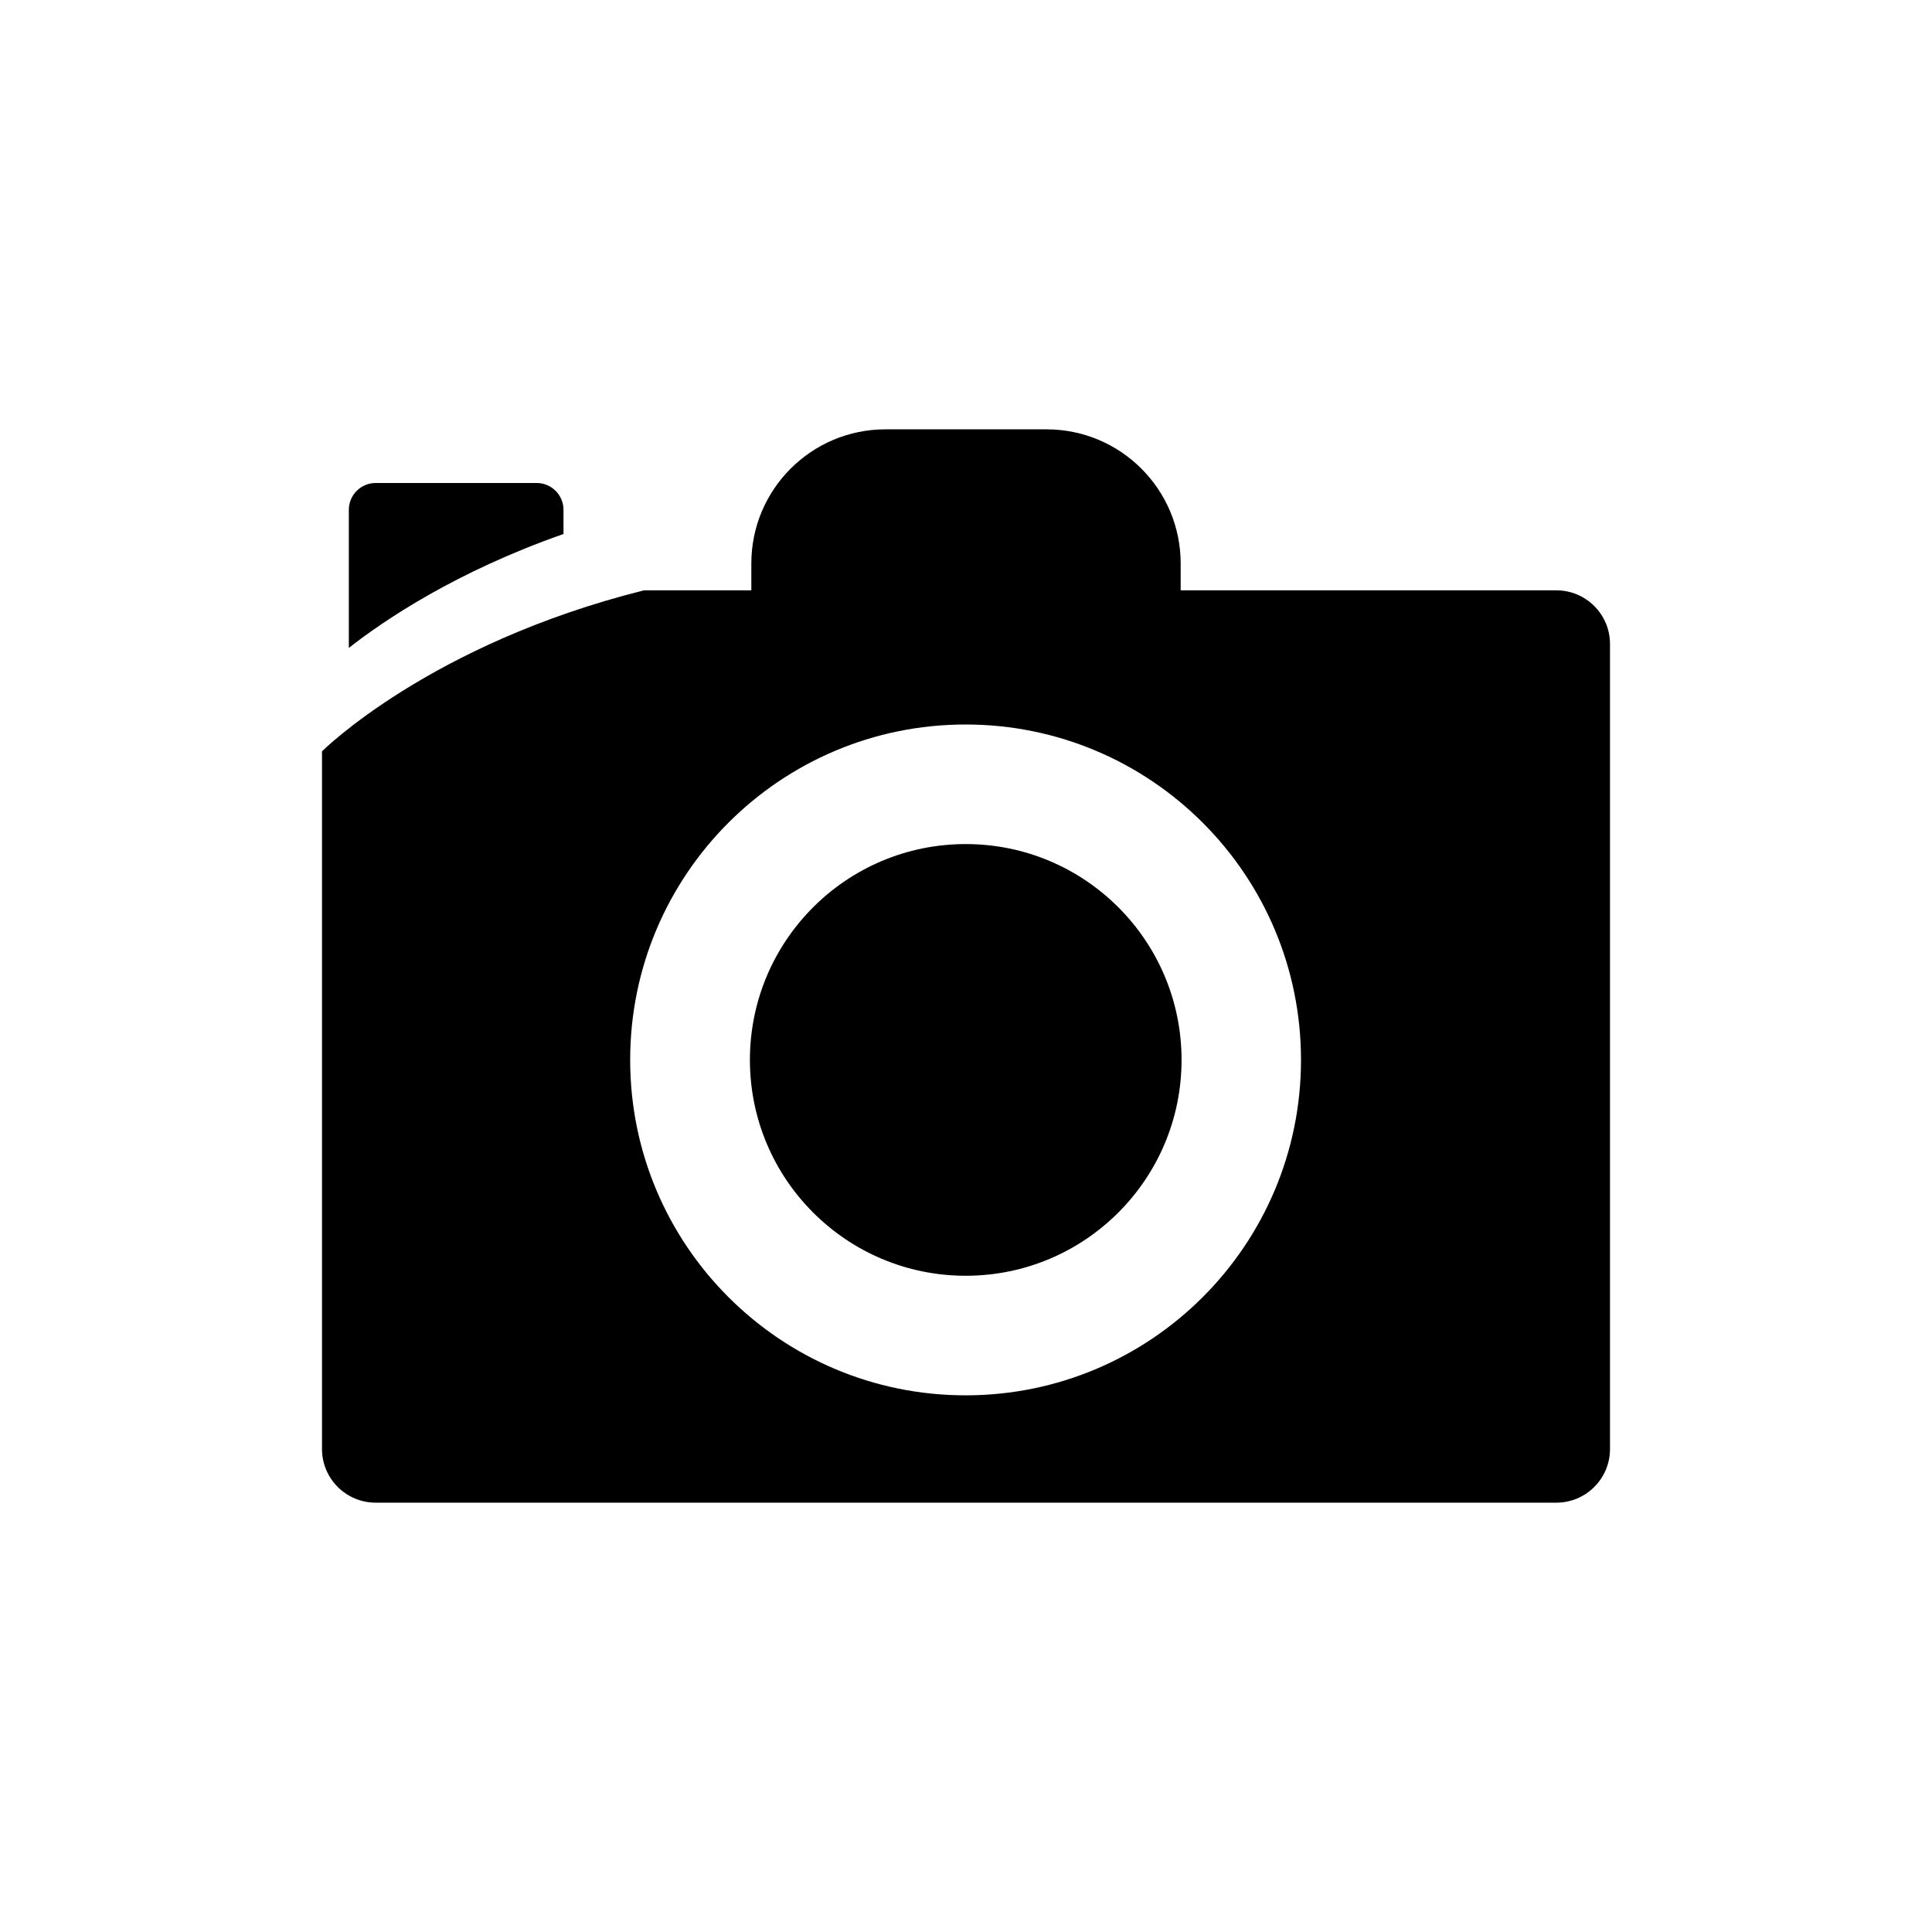
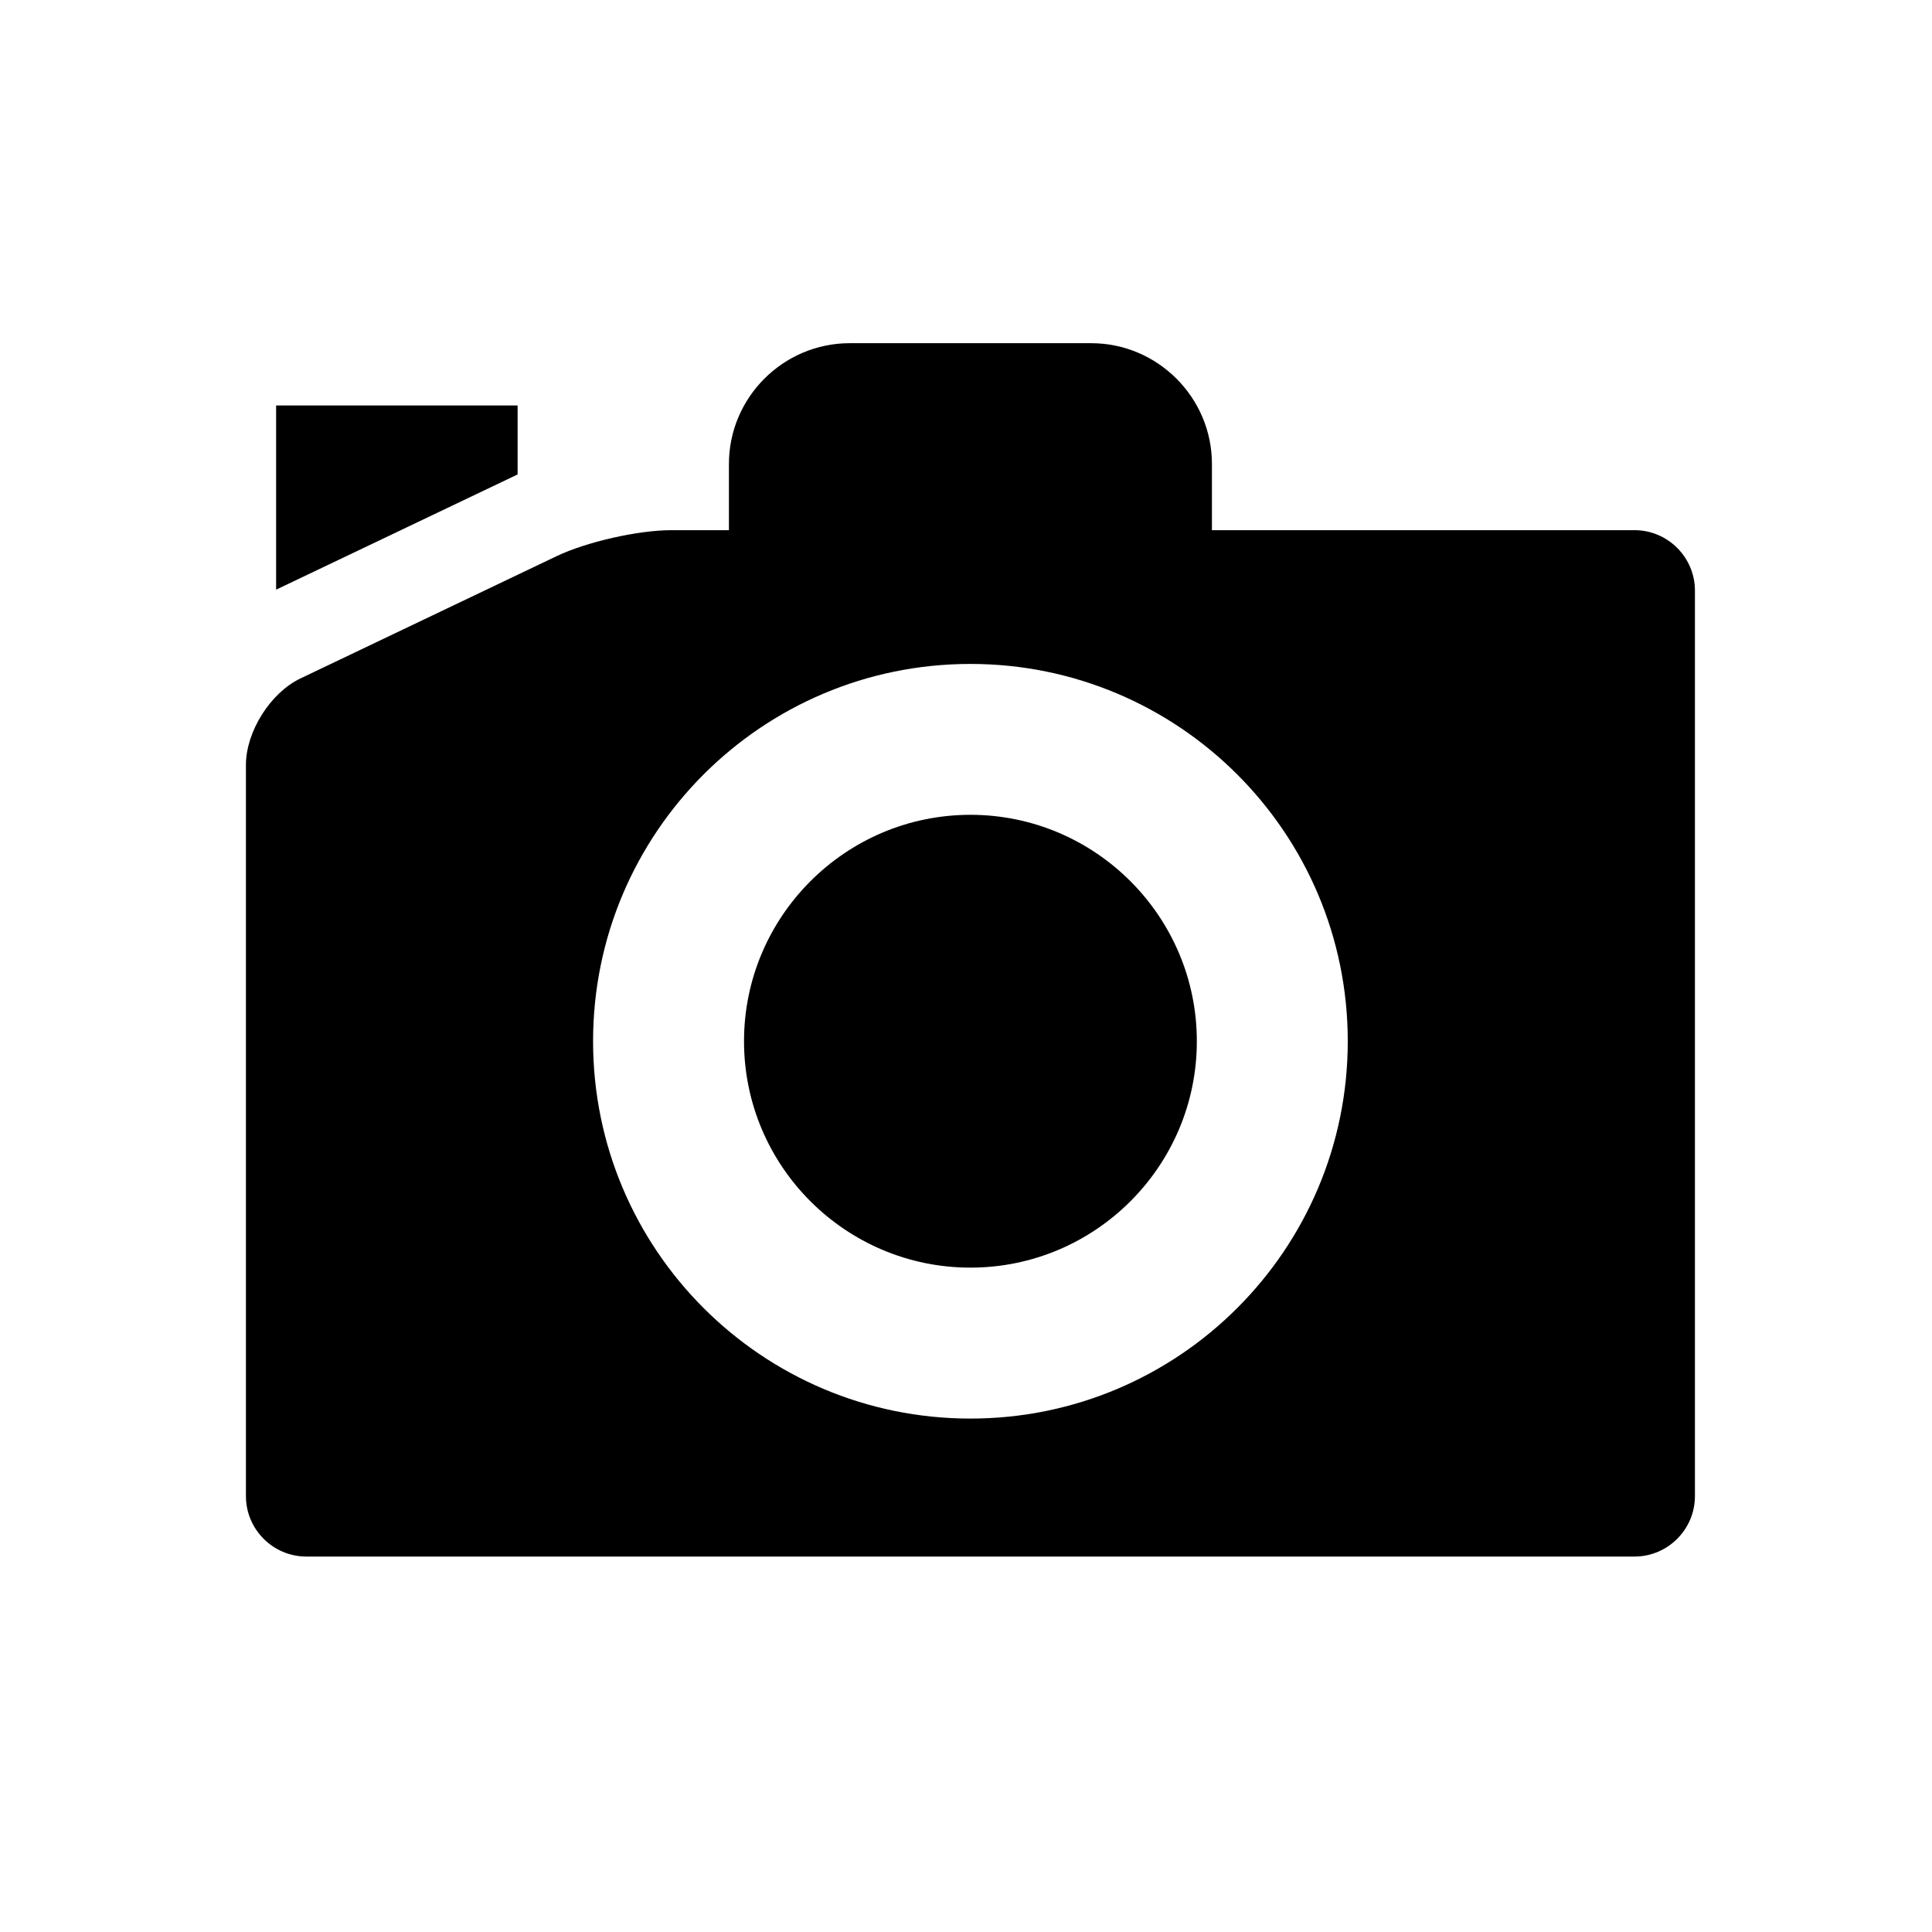
- <svg xmlns="http://www.w3.org/2000/svg" version="1.1" x="0px" y="0px" width="480px" height="480px" viewBox="0 0 480 480" style="enable-background:new 0 0 480 480;" xml:space="preserve">
-   <path style="fill-rule:evenodd;clip-rule:evenodd;" d="M386.667,146.667h-93.334V140c0-18.411-14.922-33.333-33.333-33.333h-40   c-18.408,0-33.333,14.922-33.333,33.333v6.667H160c-53.333,13.333-80,40-80,40V360c0,7.363,5.97,13.333,13.333,13.333h293.334   c7.363,0,13.333-5.97,13.333-13.333V160C400,152.637,394.03,146.667,386.667,146.667z M239.899,346.667   c-46.025,0-83.334-37.312-83.334-83.334c0-46.021,37.309-83.333,83.334-83.333s83.33,37.312,83.33,83.333   C323.229,309.355,285.925,346.667,239.899,346.667z M140,126.667c0-3.686-2.985-6.667-6.667-6.667h-40   c-3.682,0-6.666,2.981-6.666,6.667v34.31c8.86-6.953,26.611-18.933,53.333-28.308V126.667z M239.935,209.707   c-29.615,0-53.623,24.011-53.623,53.626c0,29.616,24.008,53.627,53.623,53.627c29.616,0,53.62-24.011,53.62-53.627   C293.555,233.718,269.551,209.707,239.935,209.707z" />
+ <svg xmlns="http://www.w3.org/2000/svg" version="1.1" baseProfile="tiny" x="0px" y="0px" width="480px" height="480px" viewBox="0 0 480 480" xml:space="preserve">
+   <g id="camera">
+     <path d="M241.098,202.438c-31.012,0-56.248,25.253-56.248,56.253c0,31.03,25.236,56.248,56.248,56.248   c31.018,0,56.252-25.218,56.252-56.248C297.35,227.69,272.116,202.438,241.098,202.438z" />
+     <path d="M406.102,131.719H301.1v-16.451c0-16.516-13.5-30.003-29.998-30.003H211.1c-16.5,0-30,13.487-30,30.003v16.451h-14.297   c-8.25,0-21.094,2.908-28.533,6.468l-63.639,30.378c-7.438,3.547-13.529,13.203-13.529,21.47v181.688   c0,8.249,6.748,14.997,14.996,14.997h330.004c8.25,0,14.998-6.748,14.998-14.997V146.721   C421.1,138.471,414.352,131.719,406.102,131.719z M241.098,352.44c-51.777,0-93.75-41.972-93.75-93.75   c0-51.766,41.973-93.737,93.75-93.737c51.766,0,93.75,41.972,93.75,93.737C334.848,310.469,292.864,352.44,241.098,352.44z" />
+     <path d="M128.598,117.878v-17.142H68.6V146.5l59.967-28.609C128.567,117.878,128.584,117.878,128.598,117.878z" />
+   </g>
</svg>
